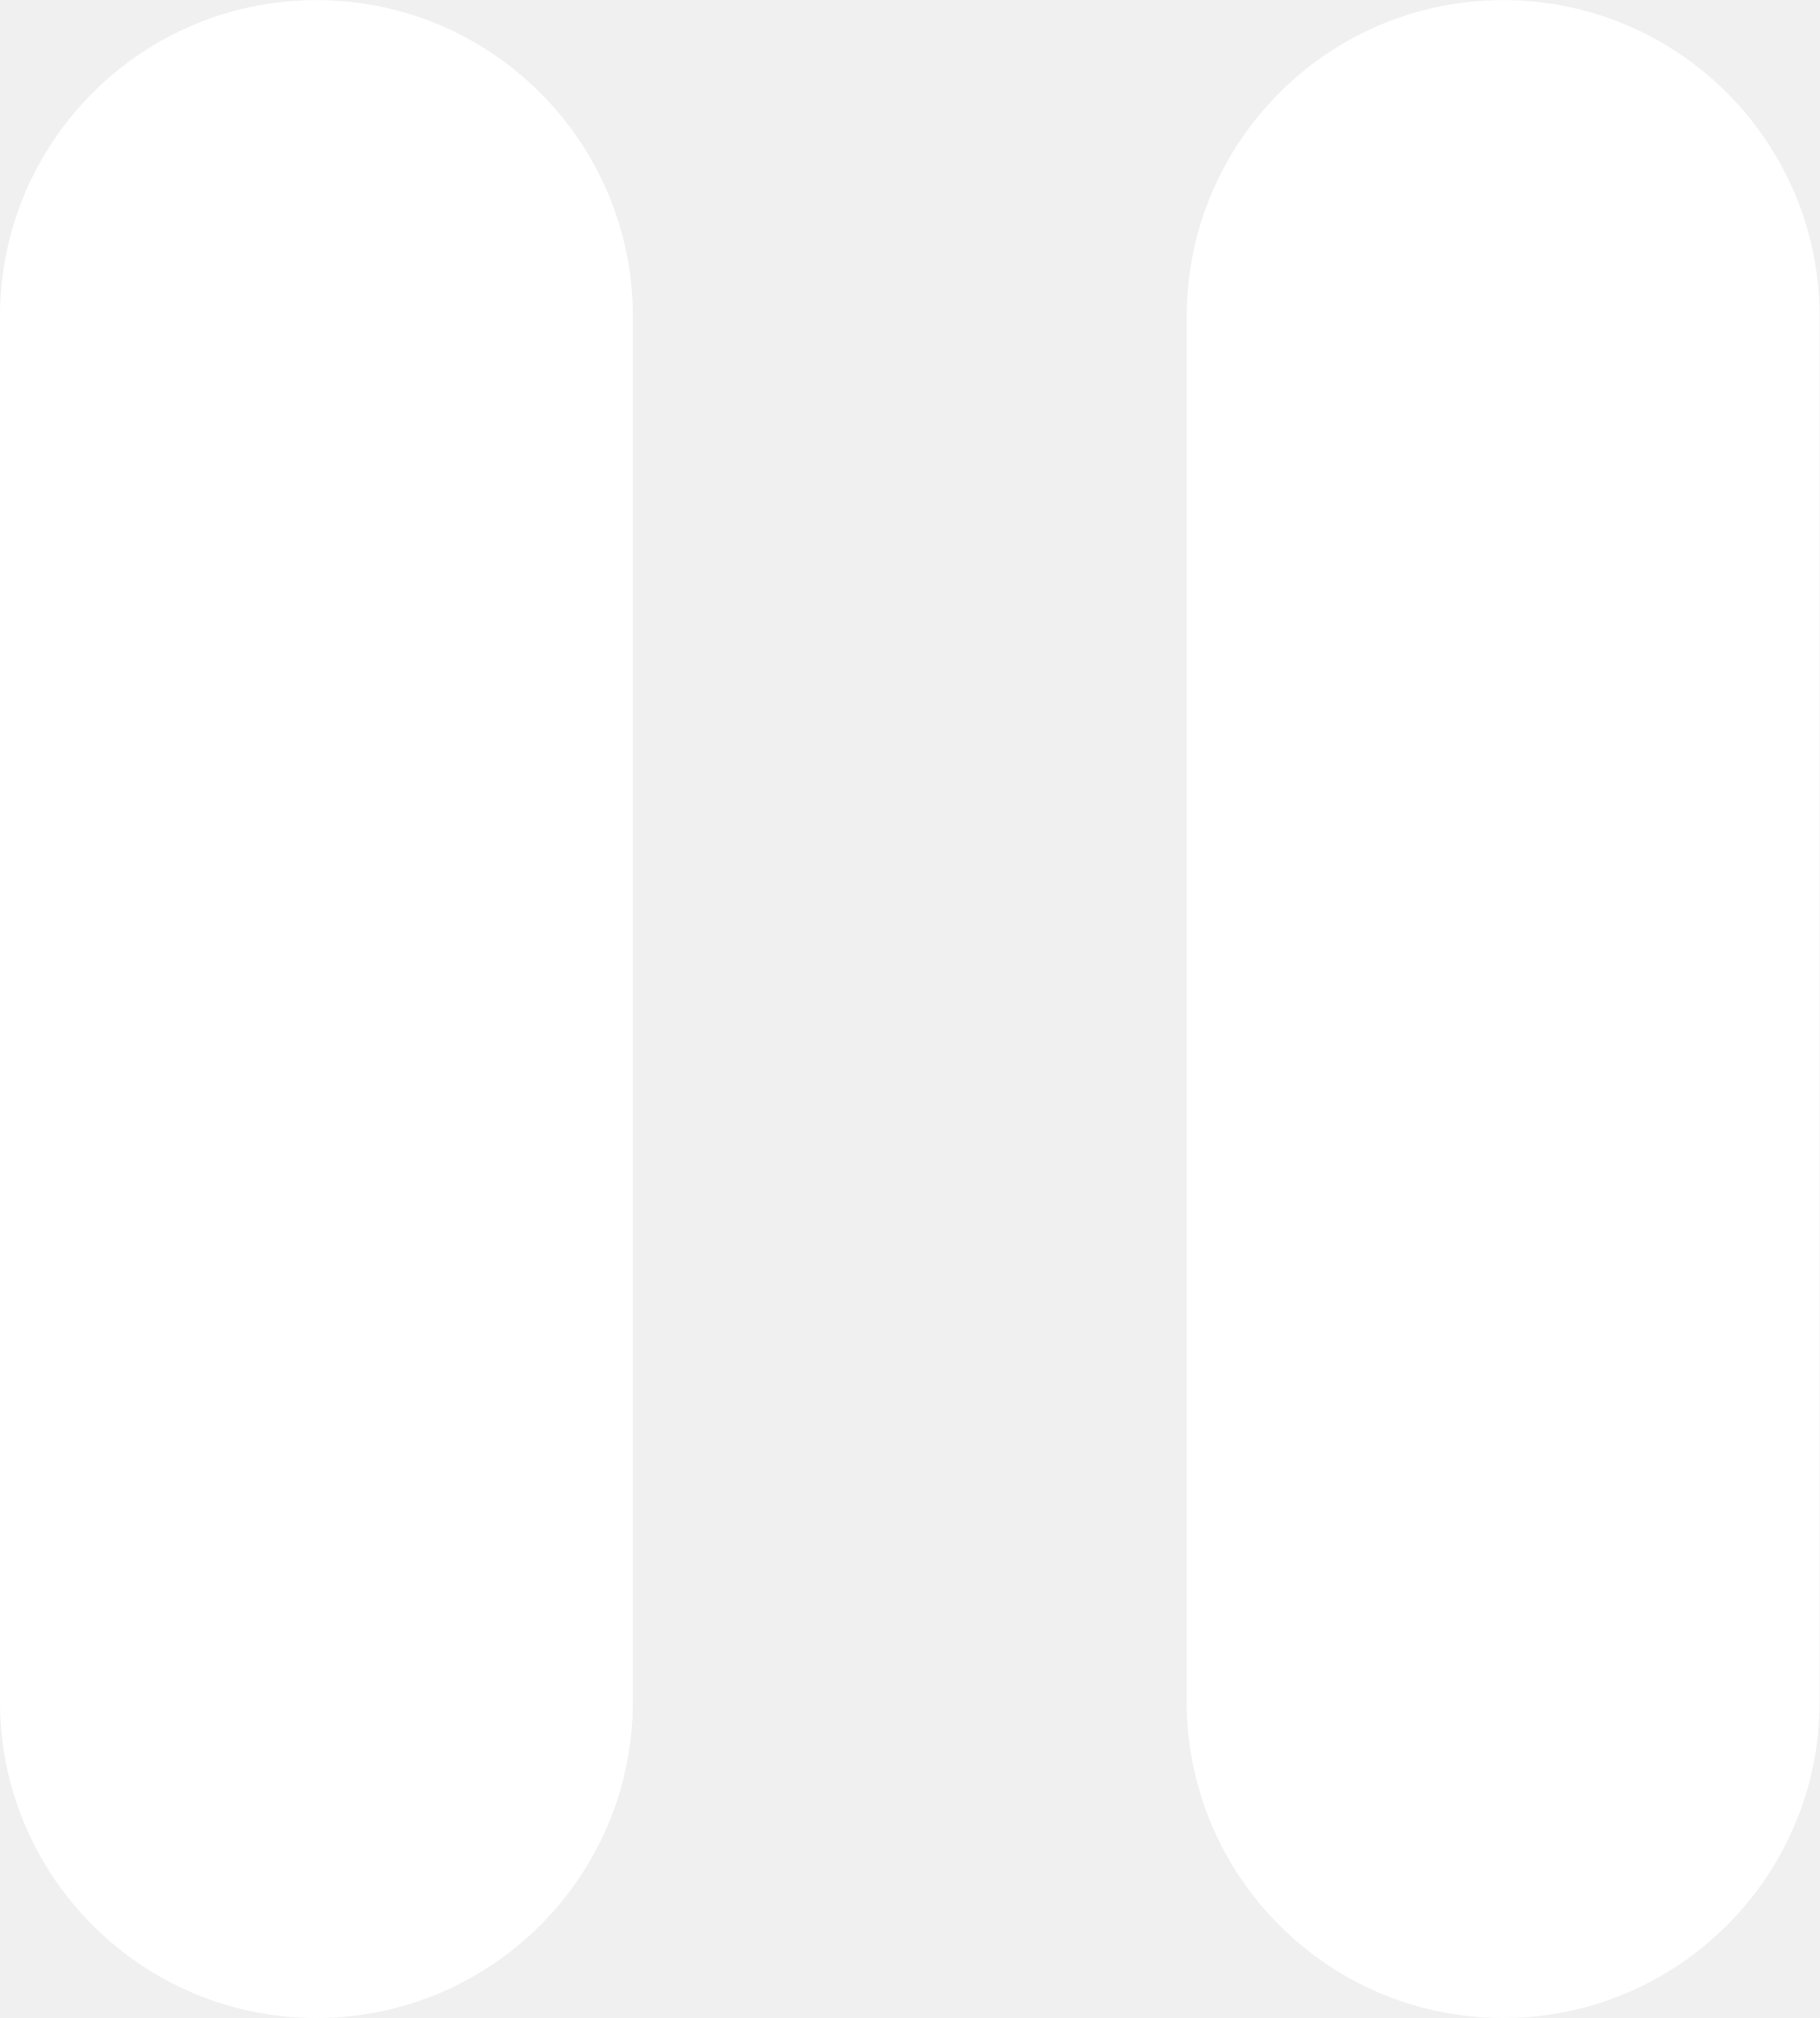
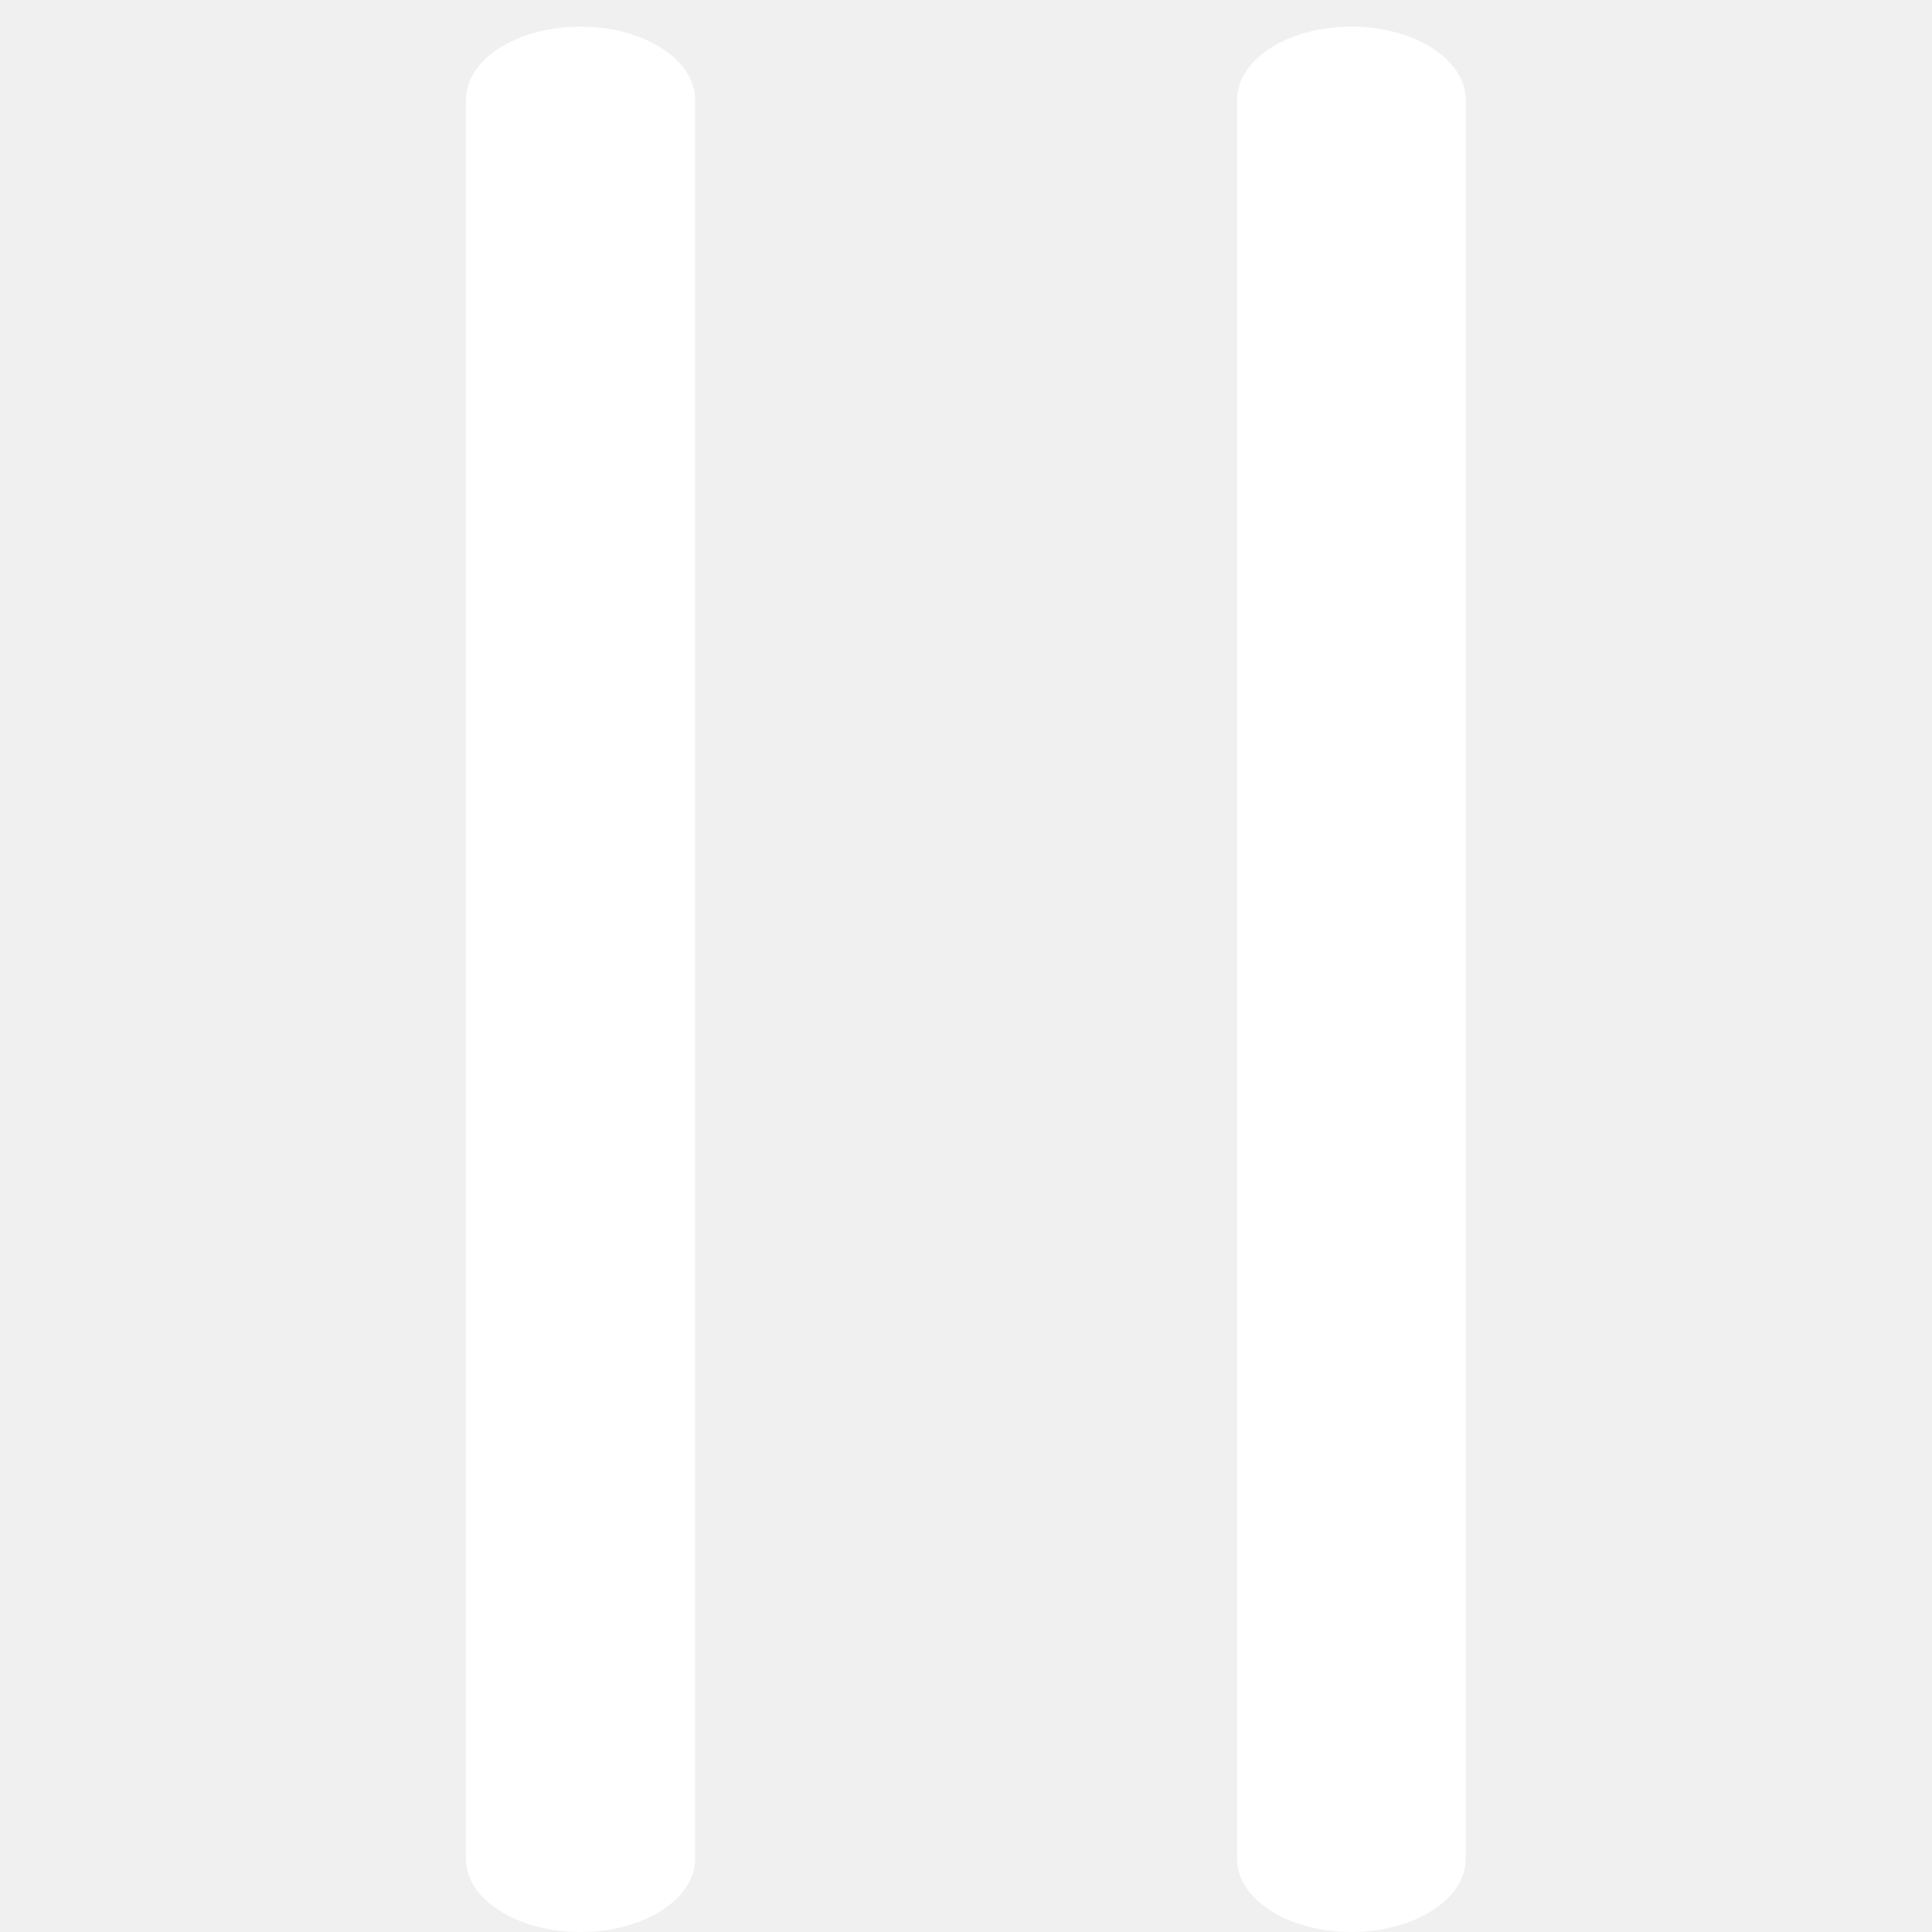
- <svg xmlns="http://www.w3.org/2000/svg" version="1.1" id="Objects" x="0px" y="0px" width="31.909px" height="35.383px" viewBox="0 0 31.909 35.383" enable-background="new 0 0 31.909 35.383" xml:space="preserve">
-   <g>
-     <path id="XMLID_70_" fill="#FFFFFF" d="M5.549,35.383L5.549,35.383C2.484,35.383,0,32.899,0,29.834V5.551   c0-3.064,2.484-5.549,5.549-5.549l0,0c3.065,0,5.549,2.484,5.549,5.549v24.283C11.098,32.899,8.614,35.383,5.549,35.383z" />
-     <path id="XMLID_69_" fill="#FFFFFF" d="M26.359,35.383L26.359,35.383c-3.063,0-5.549-2.484-5.549-5.549V5.551   c0-3.064,2.485-5.549,5.549-5.549l0,0c3.065,0,5.55,2.484,5.55,5.549v24.283C31.909,32.899,29.425,35.383,26.359,35.383z" />
+ <svg xmlns="http://www.w3.org/2000/svg" version="1.0" x="0px" y="0px" width="23.125px" height="23.129px" viewBox="0 0 23.125 23.129" enable-background="new 0 0 23.125 23.129" xml:space="preserve">
+   <g id="Layer_1">
+     <g>
+       <path fill="#FFFFFF" d="M6.952,0.319c-0.765,0-1.374,0.393-1.374,0.875v21.061c0,0.481,0.609,0.874,1.374,0.874    c0.754,0,1.369-0.393,1.369-0.874V1.194C8.321,0.712,7.706,0.319,6.952,0.319z" />
+       <path fill="#FFFFFF" d="M16.183,0.319c-0.765,0-1.373,0.393-1.373,0.875v21.061c0,0.481,0.608,0.874,1.373,0.874    c0.748,0,1.364-0.393,1.364-0.874V1.194C17.547,0.712,16.931,0.319,16.183,0.319z" />
+     </g>
  </g>
+   <g id="Calque_2">
+ </g>
</svg>
